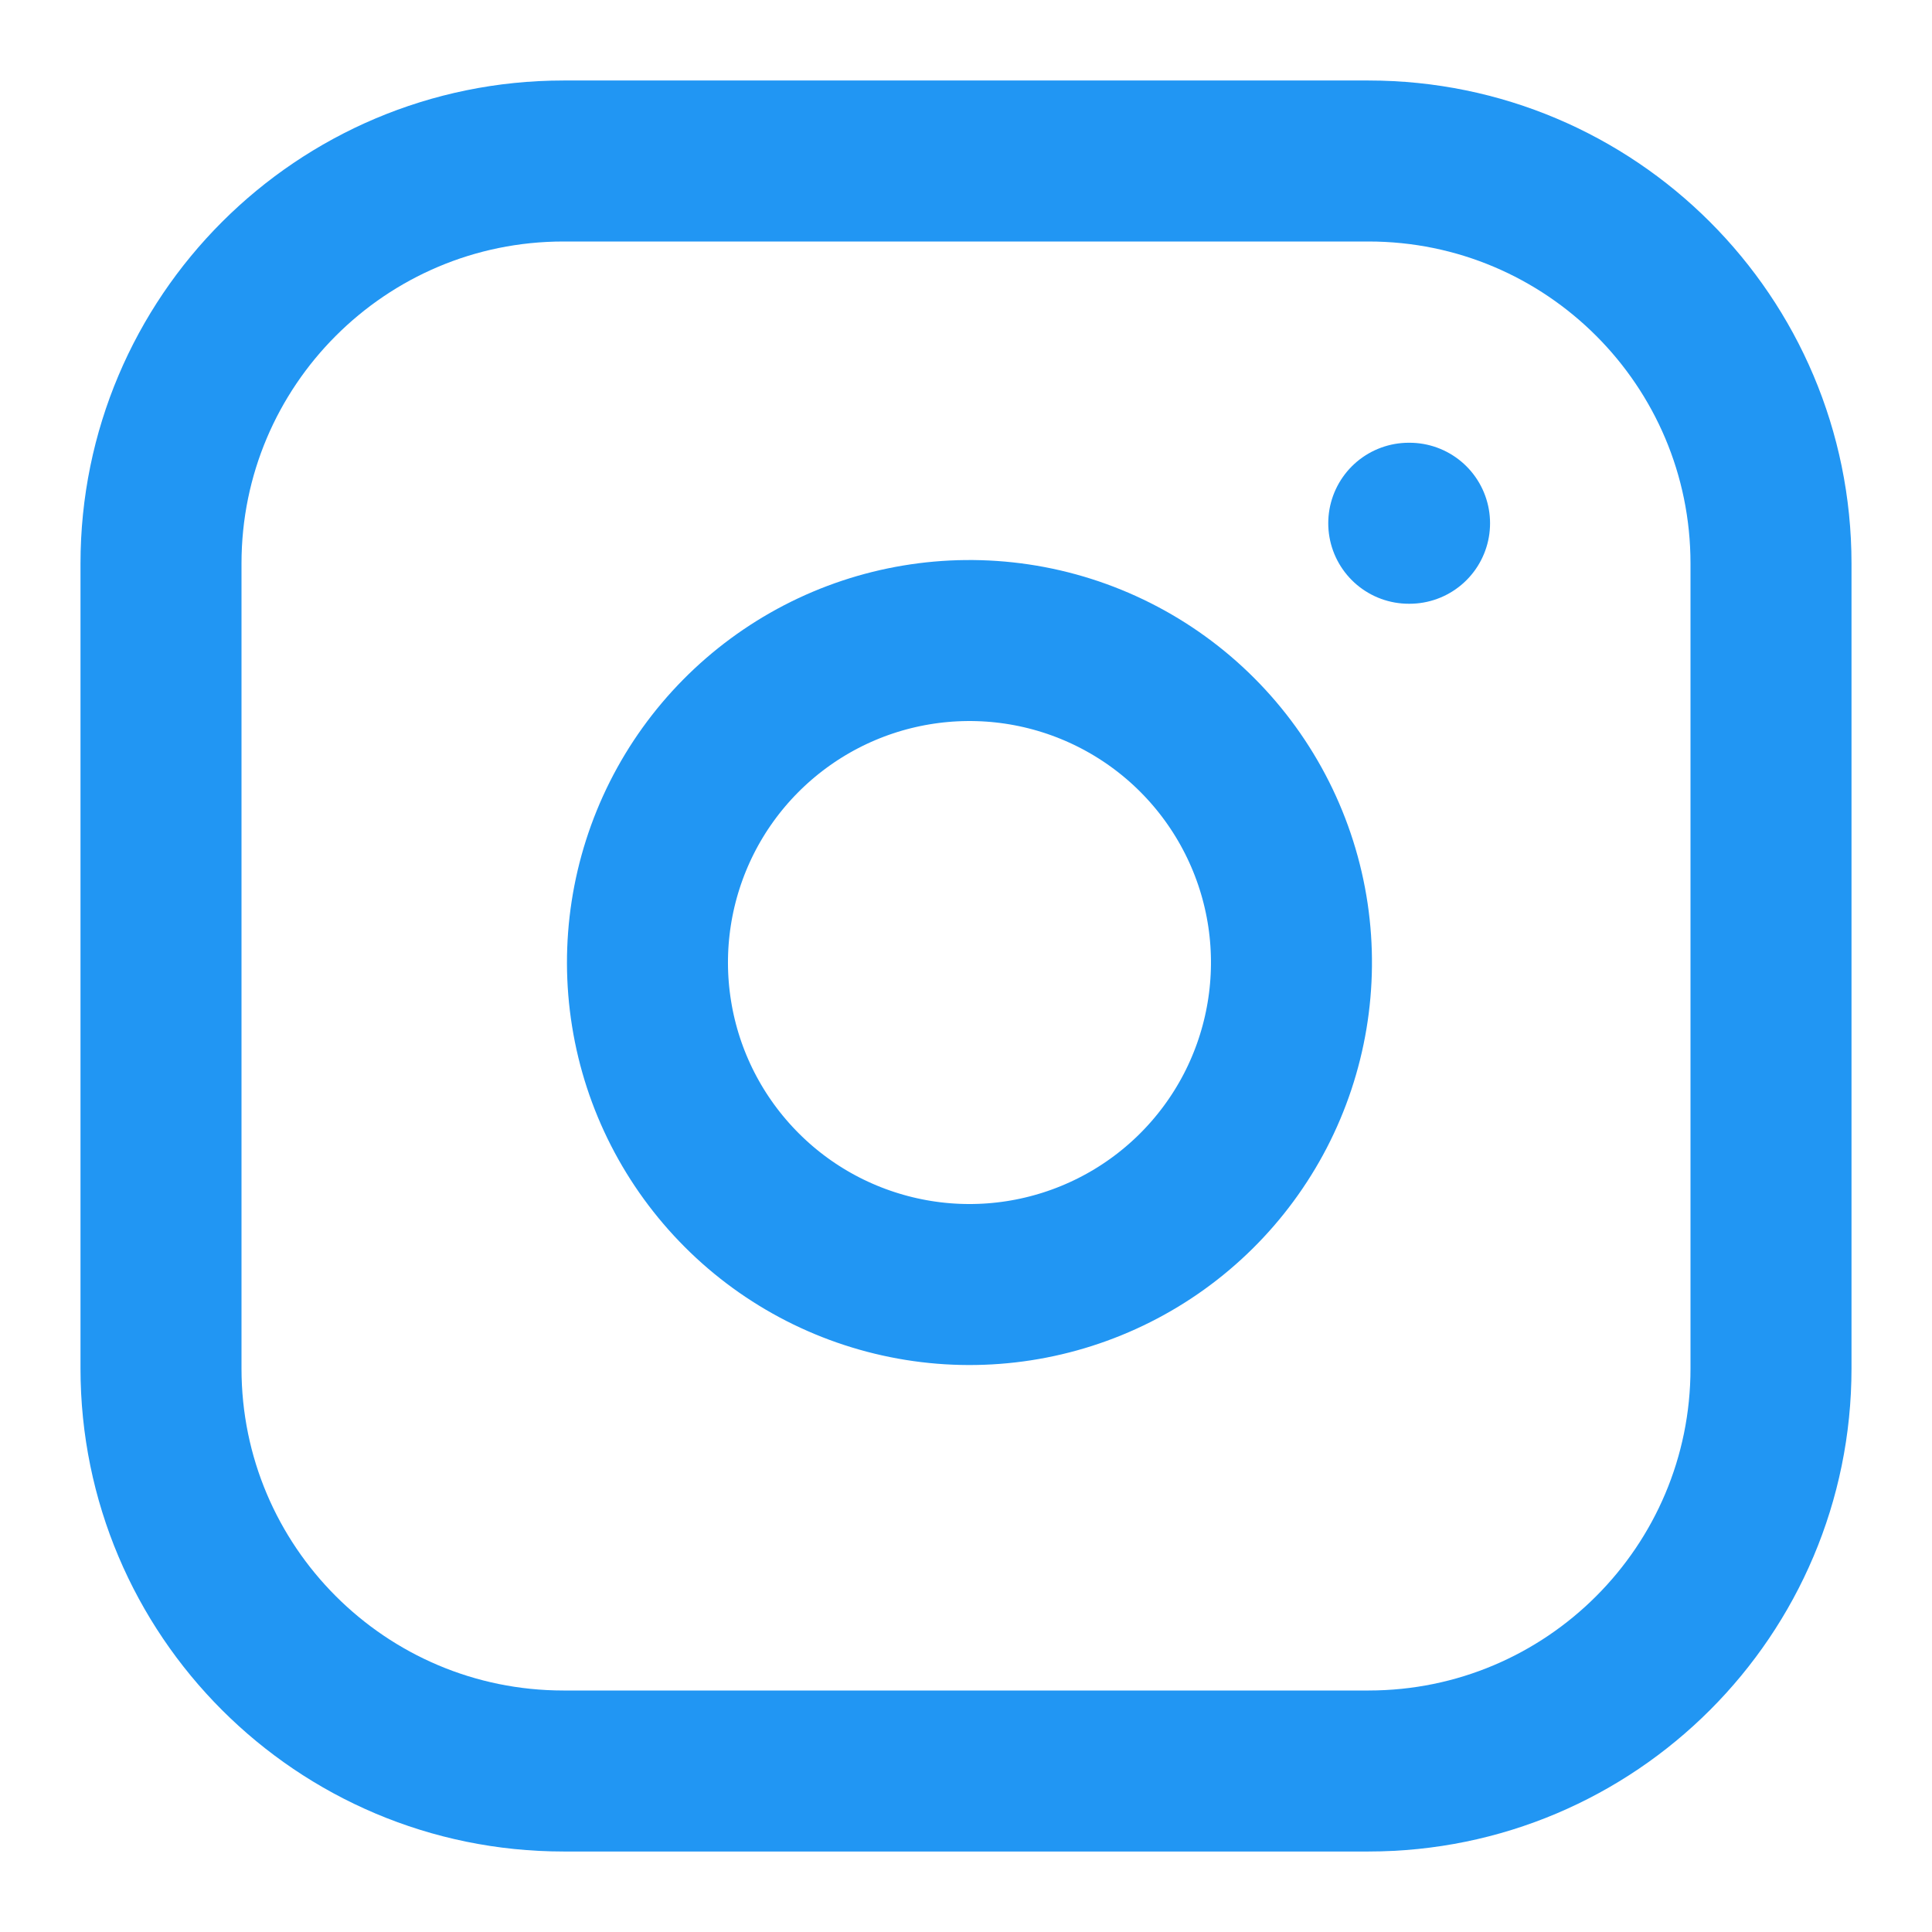
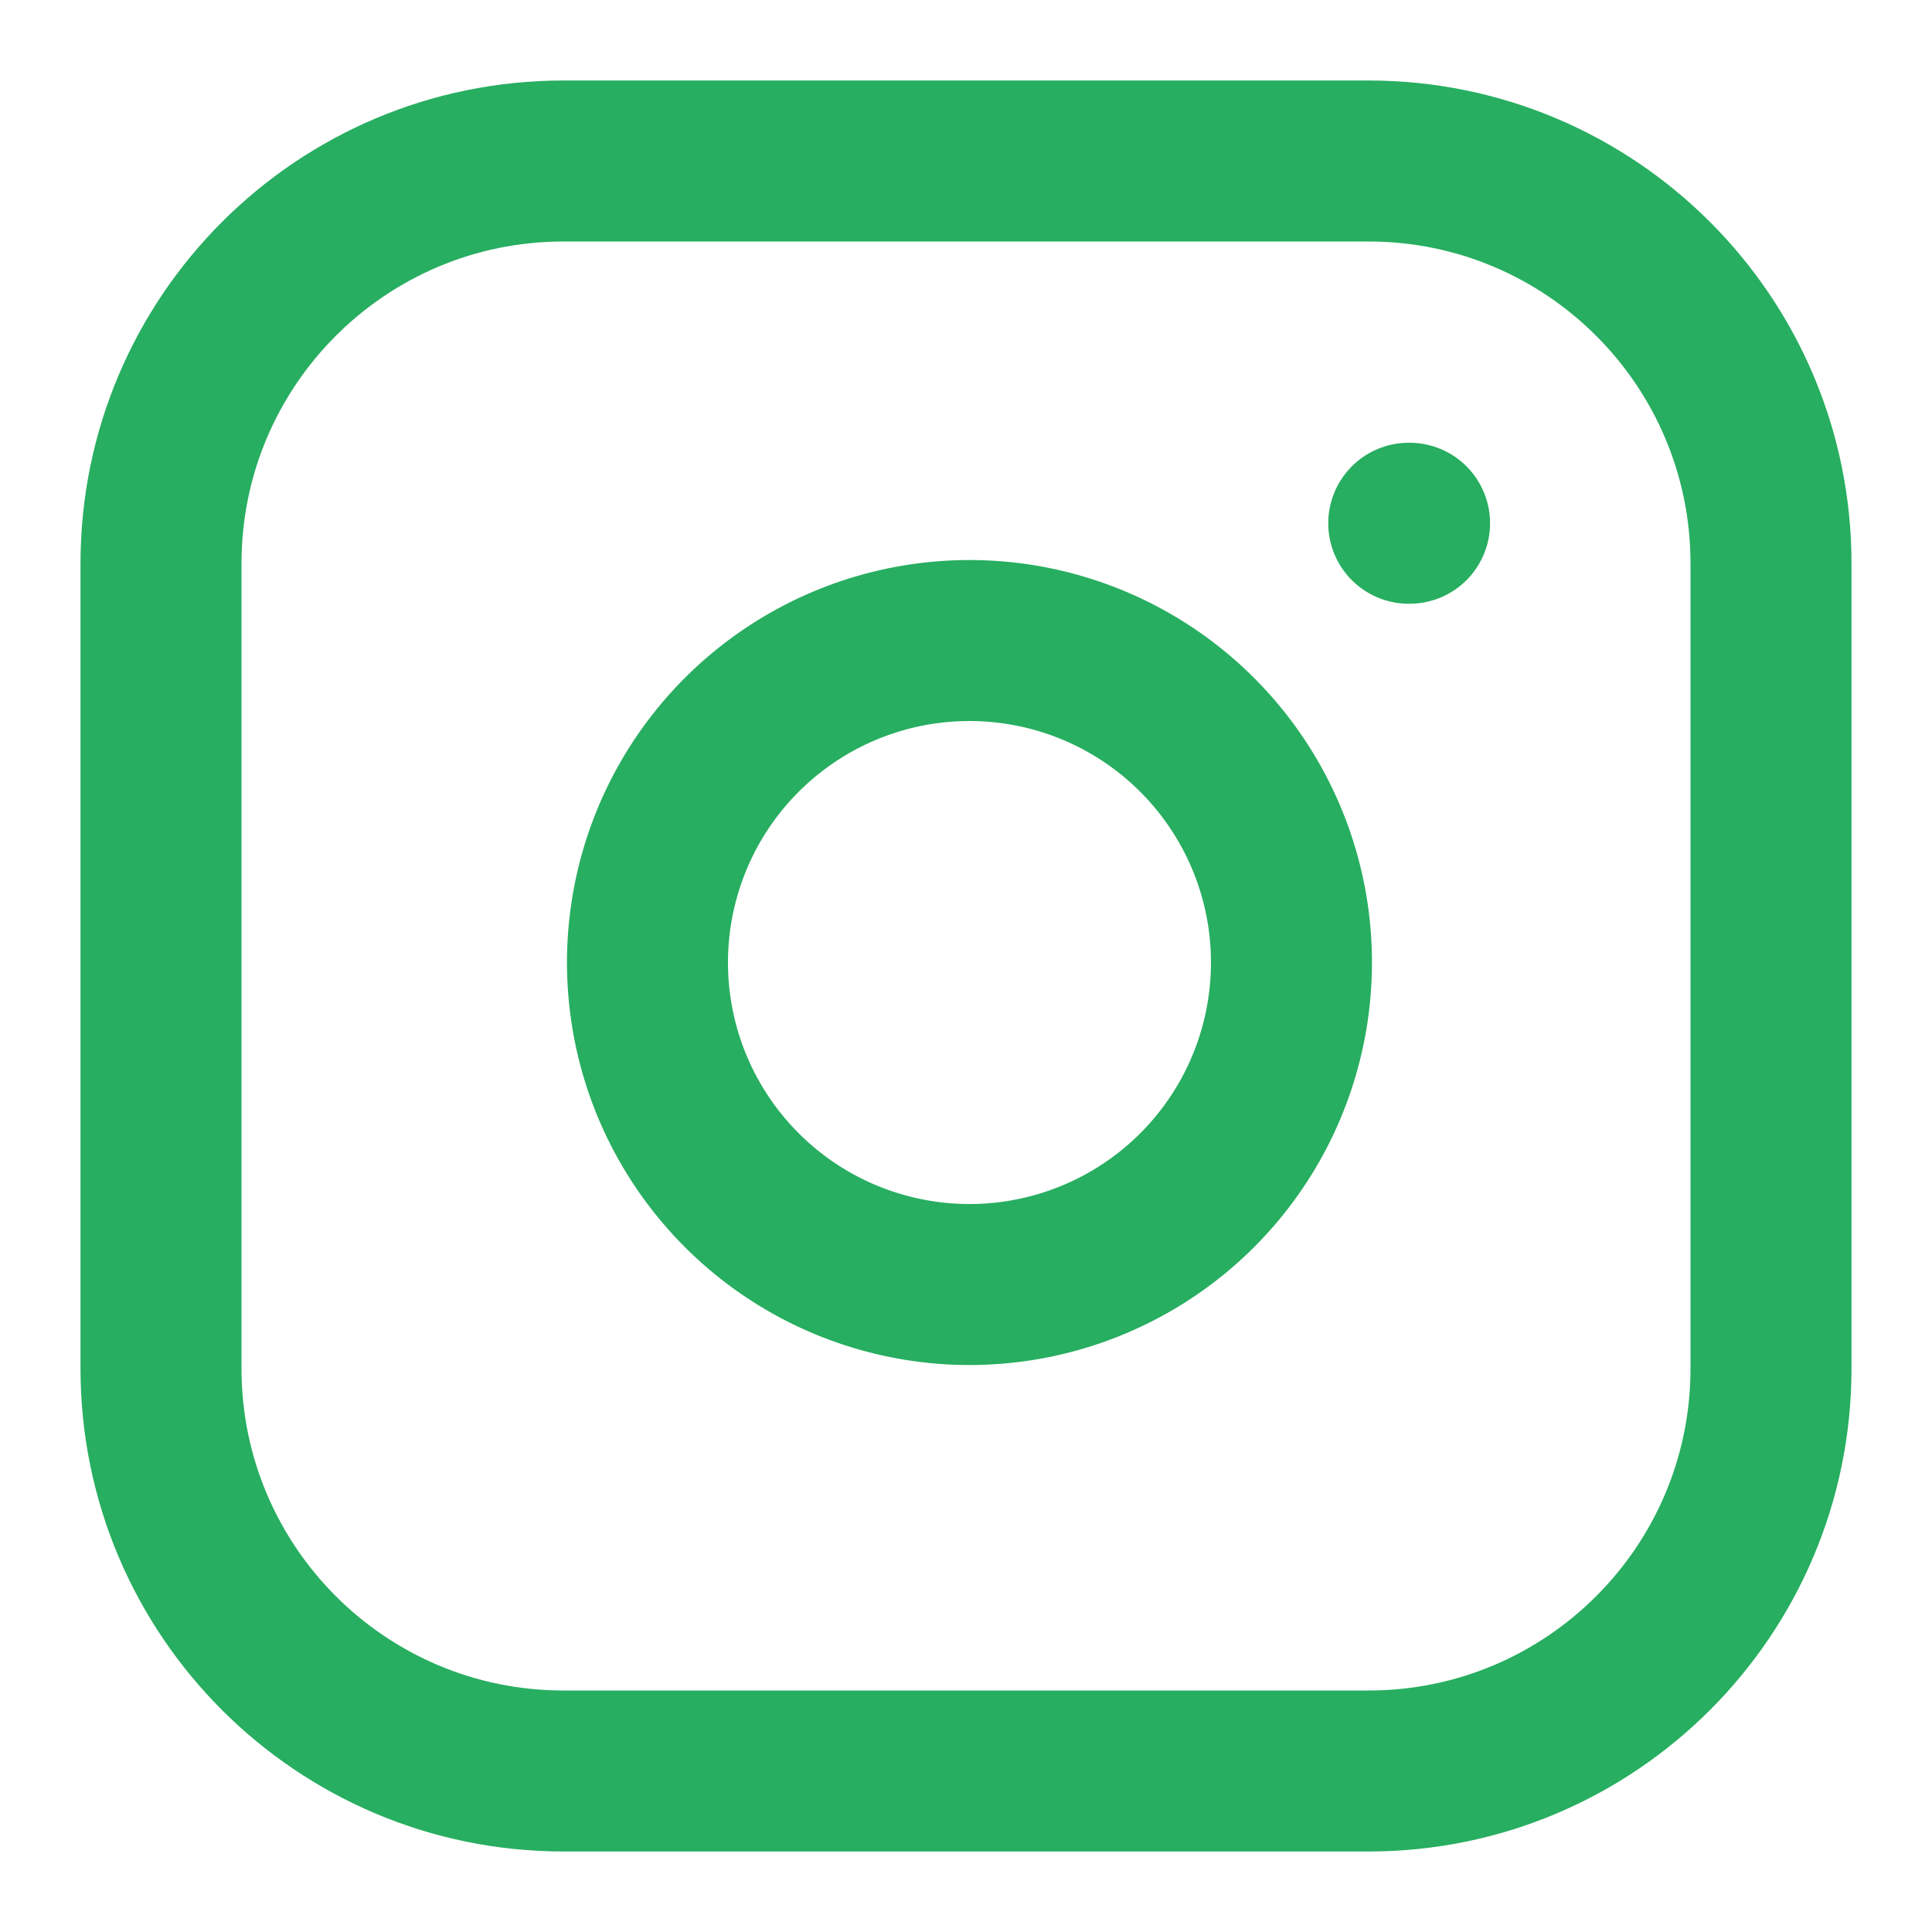
<svg xmlns="http://www.w3.org/2000/svg" width="24" height="24" viewBox="0 0 24 24" fill="none">
-   <path d="M17 2H7C4.239 2 2 4.239 2 7V17C2 19.761 4.239 22 7 22H17C19.761 22 22 19.761 22 17V7C22 4.239 19.761 2 17 2Z" stroke="#2196F3" stroke-width="2" stroke-linecap="round" stroke-linejoin="round" />
-   <path d="M16 11.37C16.123 12.202 15.981 13.052 15.594 13.799C15.206 14.546 14.593 15.152 13.841 15.53C13.09 15.908 12.238 16.04 11.408 15.906C10.577 15.772 9.809 15.38 9.215 14.785C8.62 14.19 8.227 13.423 8.094 12.592C7.96 11.762 8.092 10.91 8.47 10.158C8.848 9.407 9.454 8.794 10.201 8.406C10.947 8.019 11.797 7.877 12.63 8C13.479 8.126 14.265 8.522 14.871 9.128C15.478 9.735 15.874 10.521 16 11.37Z" stroke="#2196F3" stroke-width="2" stroke-linecap="round" stroke-linejoin="round" />
-   <path d="M17.5 6.5H17.51" stroke="#2196F3" stroke-width="2" stroke-linecap="round" stroke-linejoin="round" />
+   <path d="M17 2H7C4.239 2 2 4.239 2 7V17C2 19.761 4.239 22 7 22H17C19.761 22 22 19.761 22 17V7C22 4.239 19.761 2 17 2Z" stroke="#27AE60" stroke-width="2" stroke-linecap="round" stroke-linejoin="round" />
+   <path d="M16 11.37C16.123 12.202 15.981 13.052 15.594 13.799C15.206 14.546 14.593 15.152 13.841 15.53C13.09 15.908 12.238 16.04 11.408 15.906C10.577 15.772 9.809 15.38 9.215 14.785C8.62 14.19 8.227 13.423 8.094 12.592C7.96 11.762 8.092 10.91 8.47 10.158C8.848 9.407 9.454 8.794 10.201 8.406C10.947 8.019 11.797 7.877 12.63 8C13.479 8.126 14.265 8.522 14.871 9.128C15.478 9.735 15.874 10.521 16 11.37Z" stroke="#27AE60" stroke-width="2" stroke-linecap="round" stroke-linejoin="round" />
+   <path d="M17.5 6.5H17.51" stroke="#27AE60" stroke-width="2" stroke-linecap="round" stroke-linejoin="round" />
</svg>
